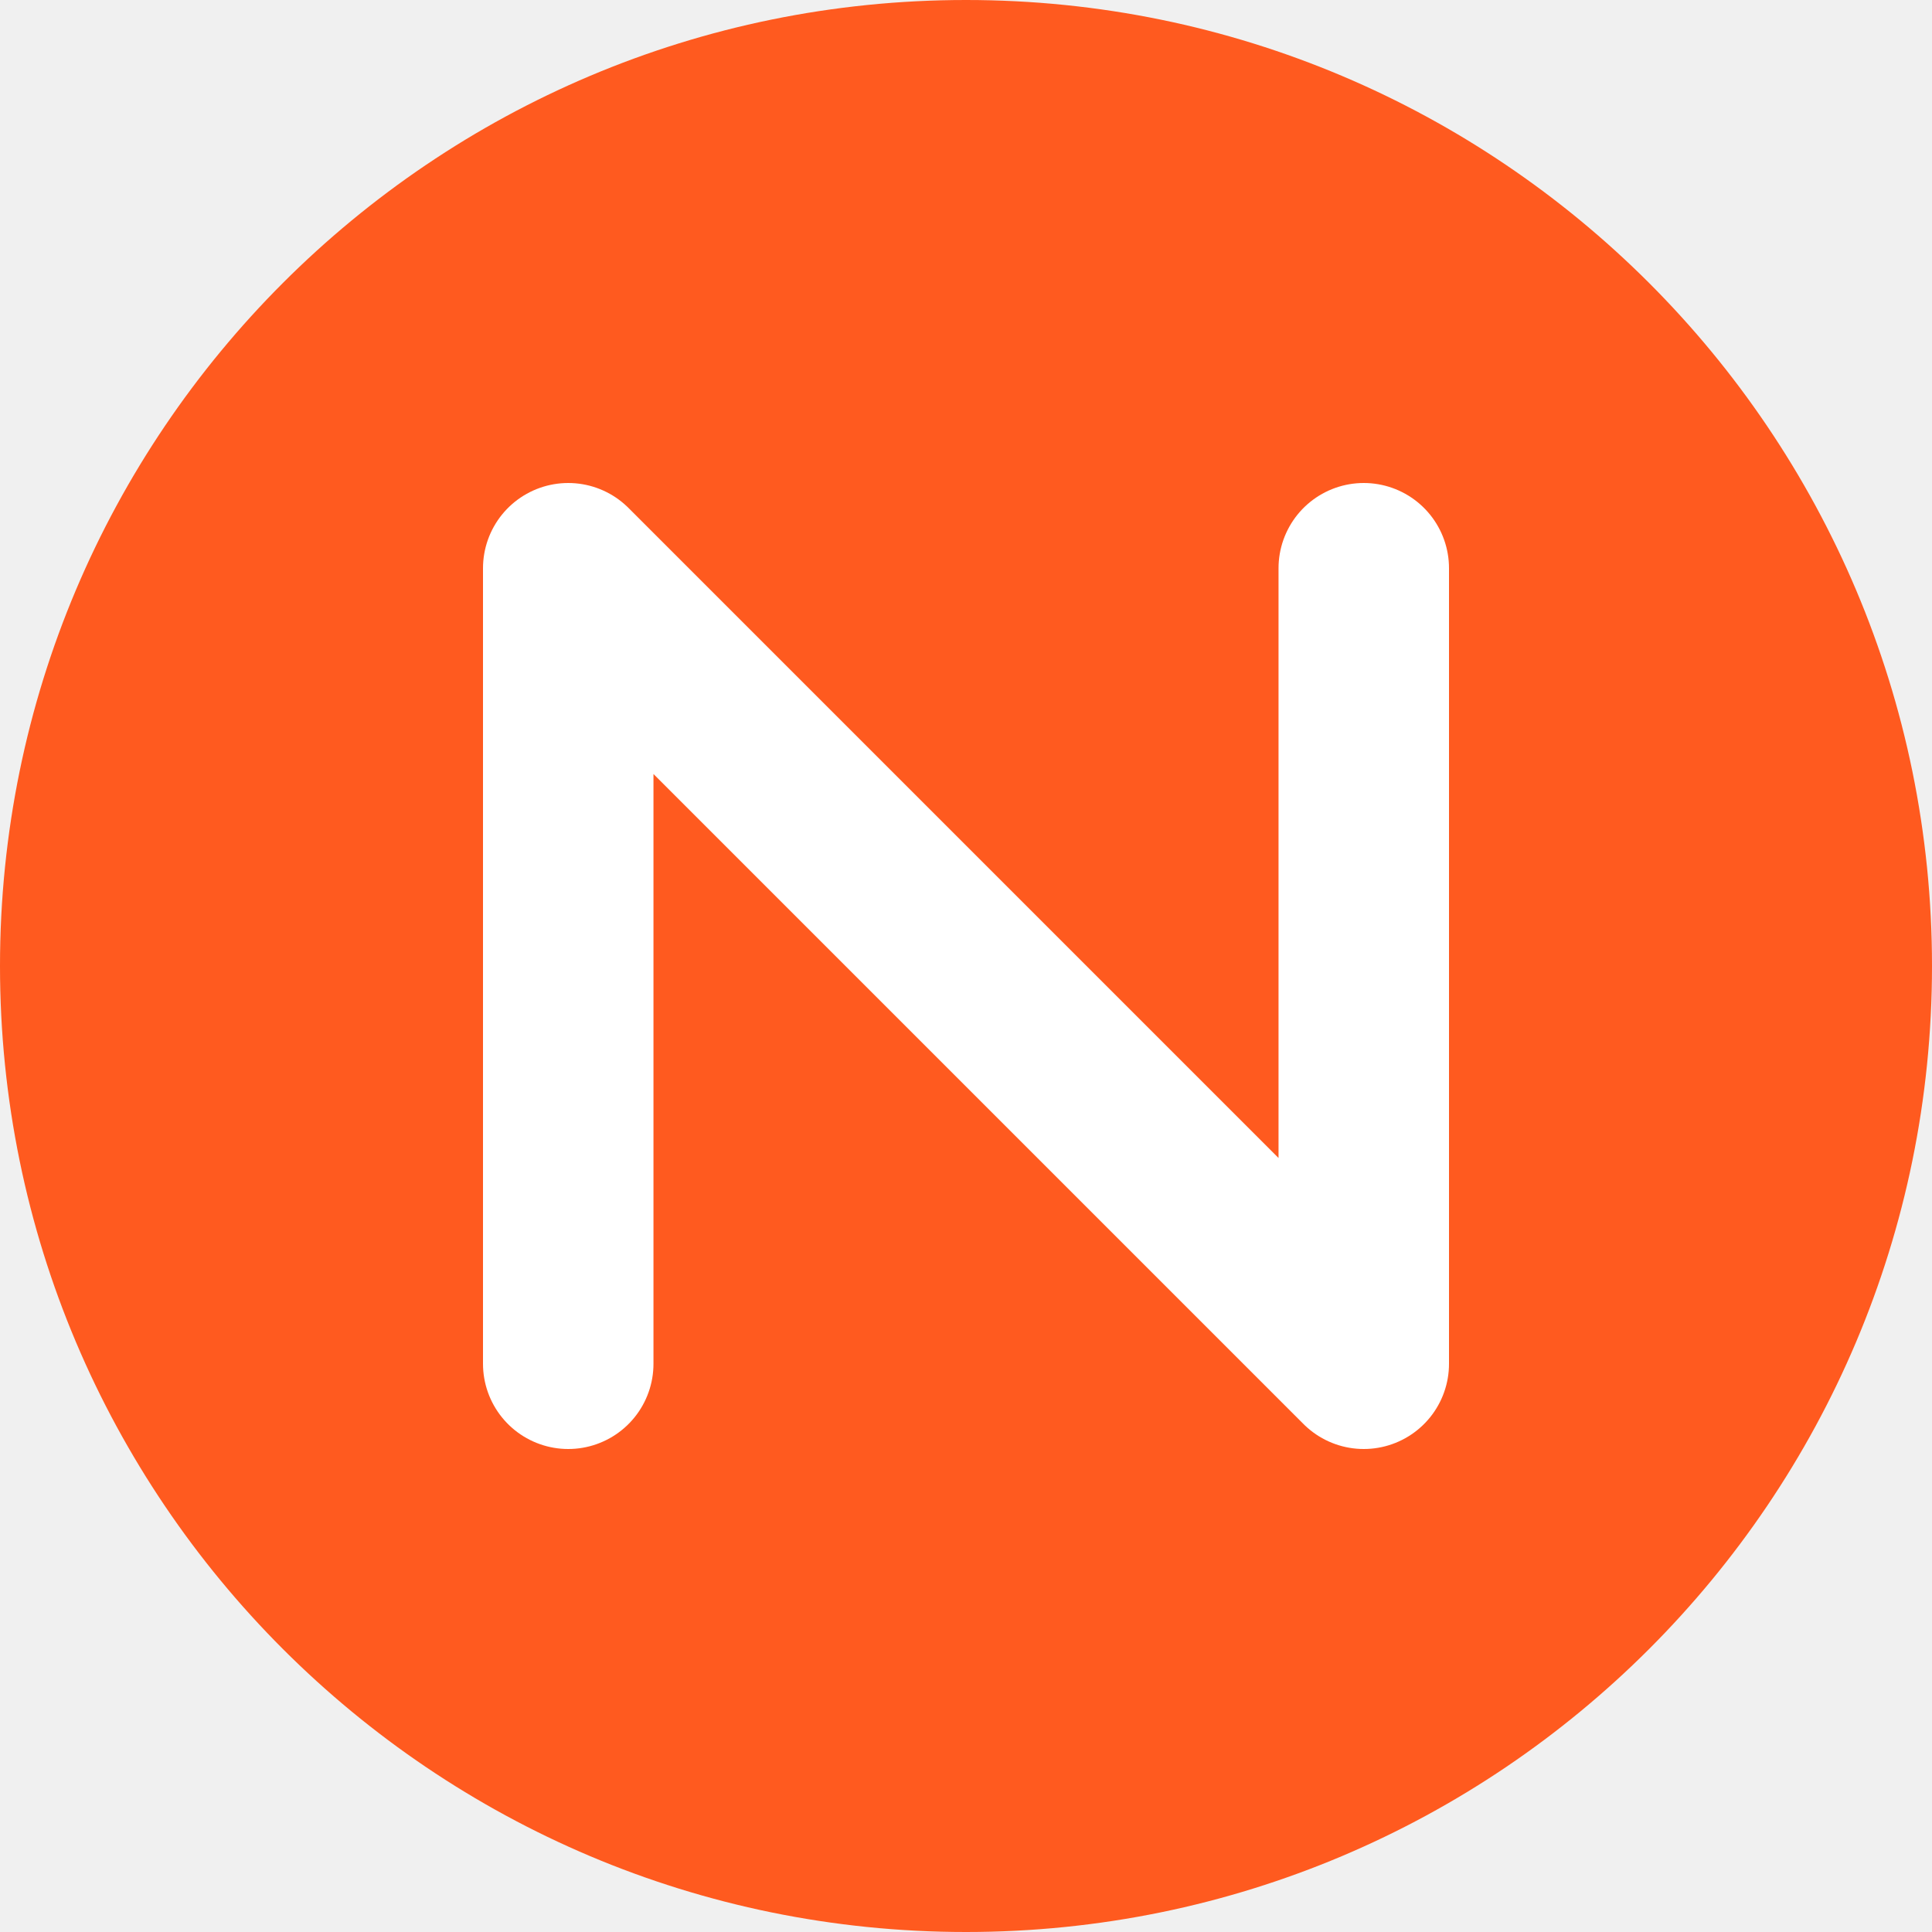
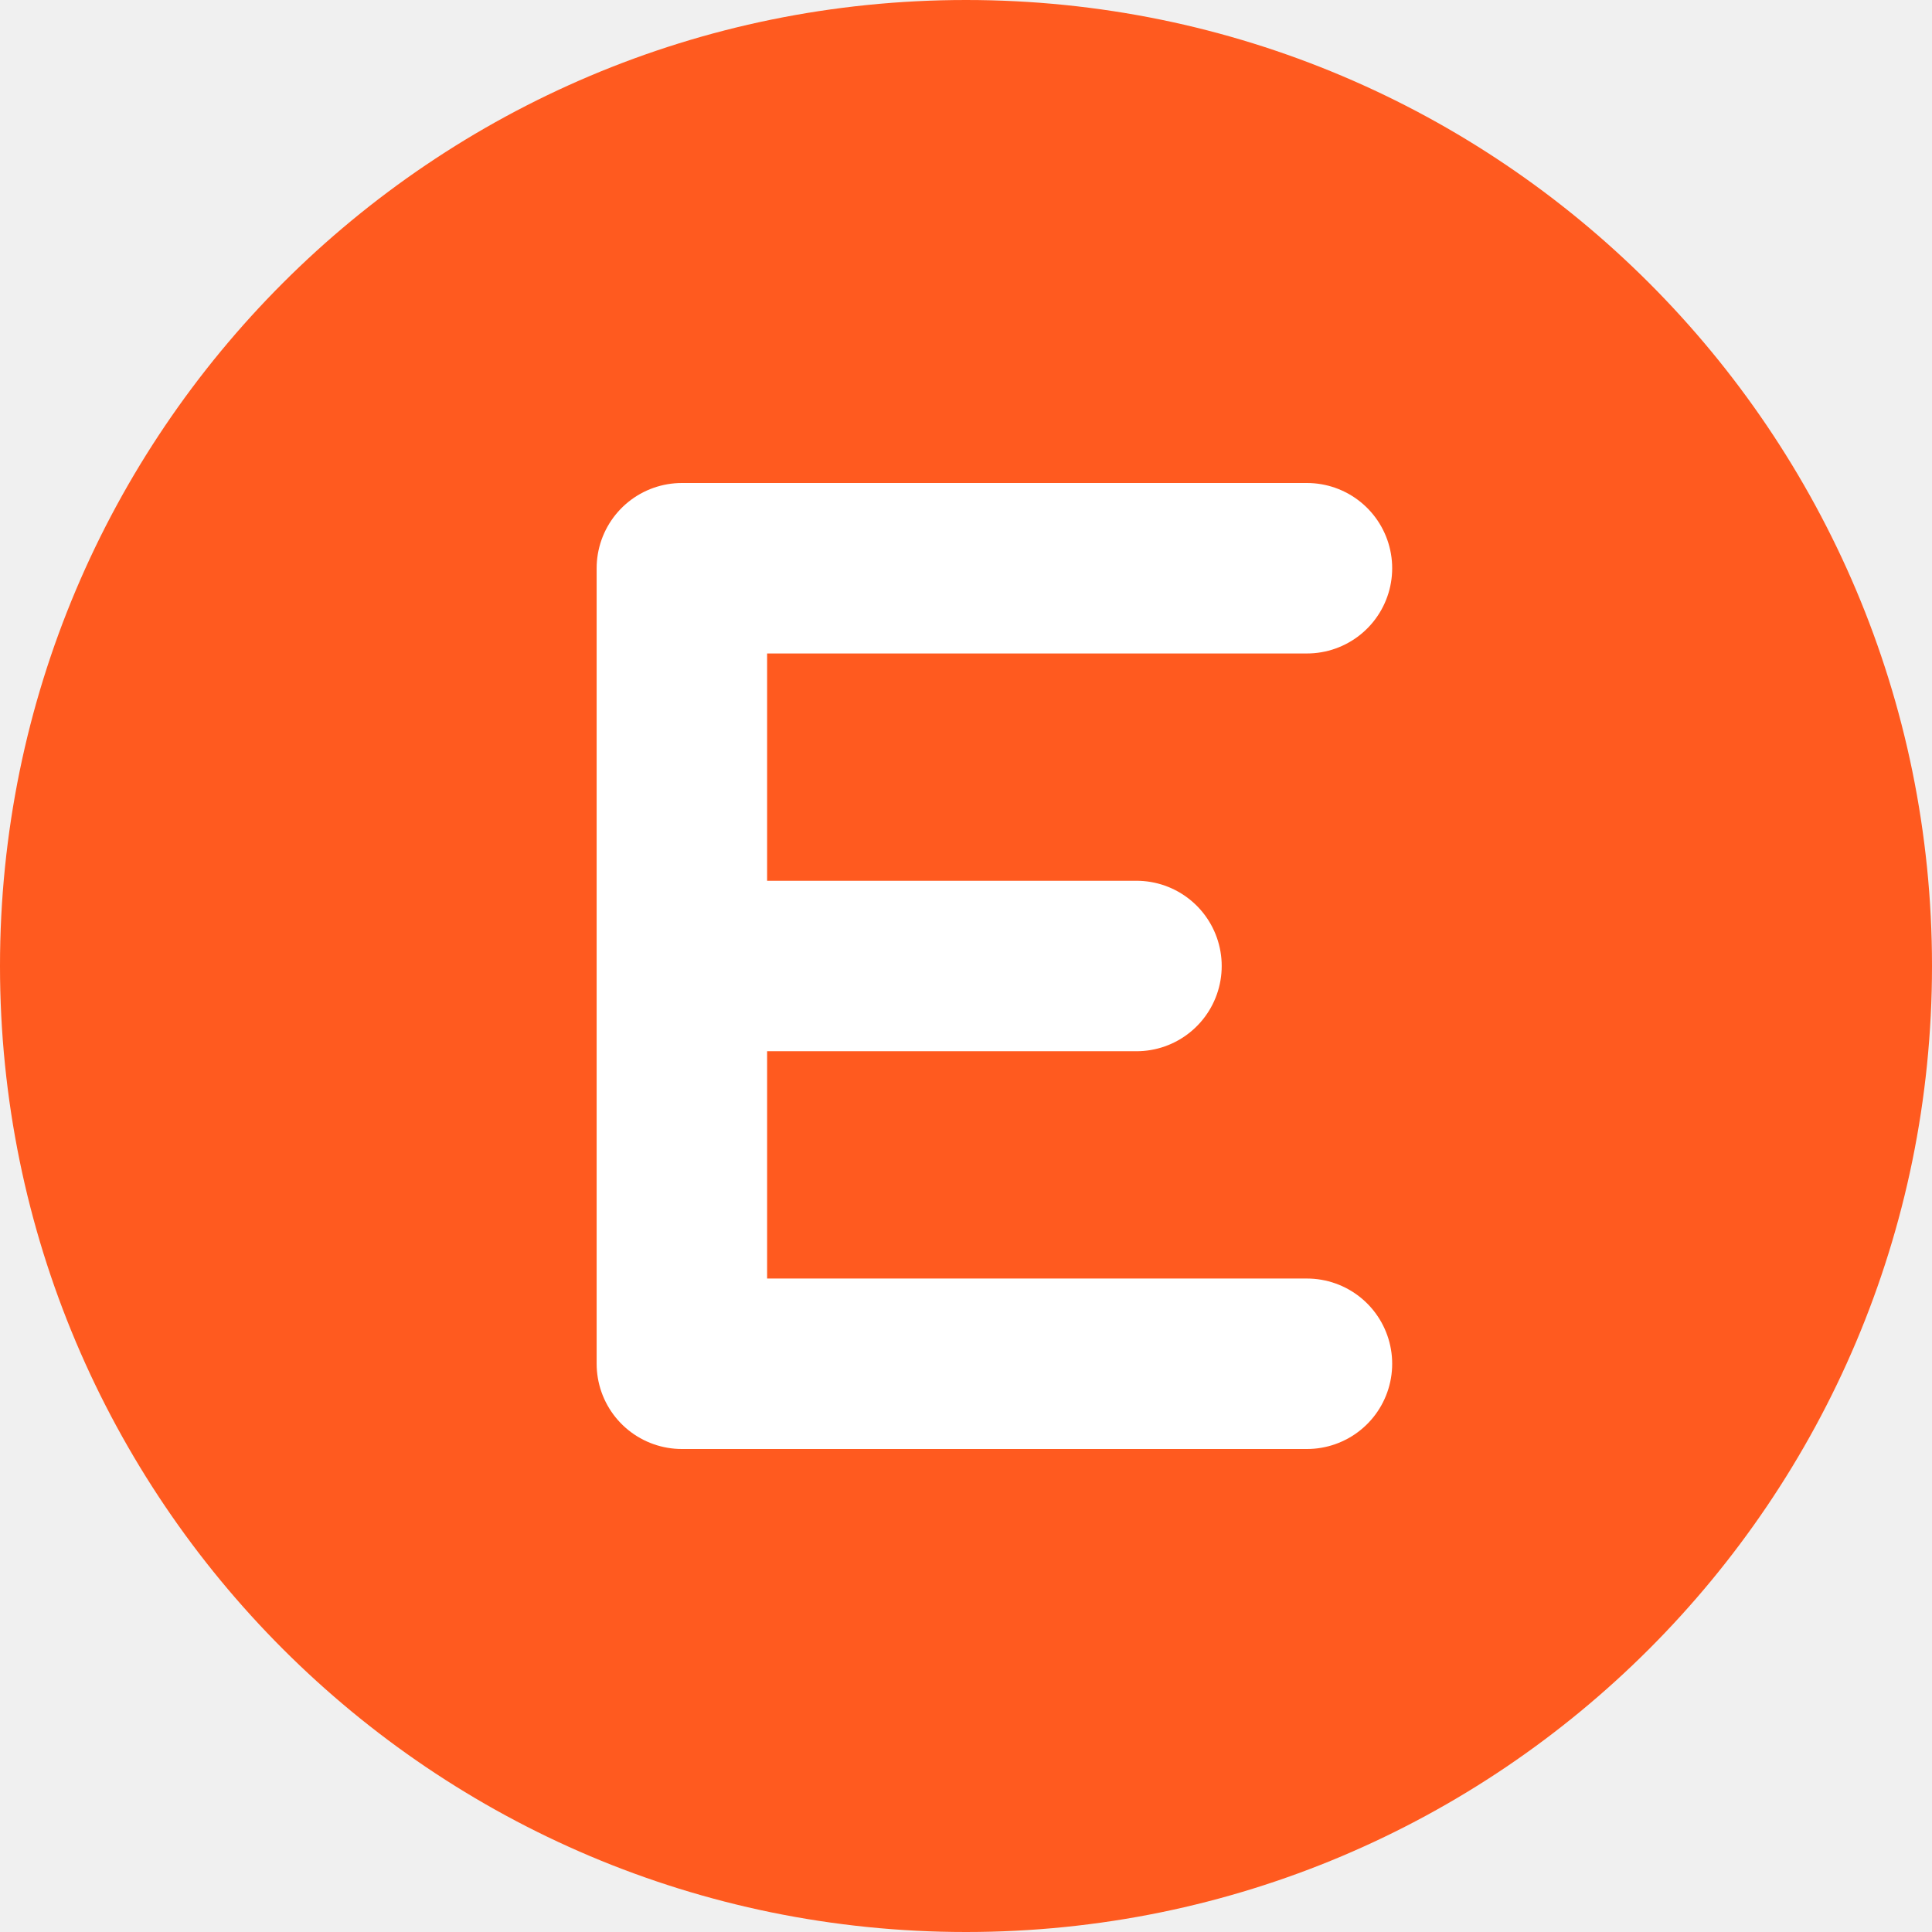
<svg xmlns="http://www.w3.org/2000/svg" viewBox="0 0 34 34">
  <circle cx="17" cy="17" r="17" fill="#ff5a1f" />
-   <path d="M10 24V10l14 14V10" fill="none" stroke="#fff" stroke-width="3" stroke-linecap="round" stroke-linejoin="round" />
+   <path d="M23 10H12v14h11M12 17h8" fill="none" stroke="#fff" stroke-width="3" stroke-linecap="round" stroke-linejoin="round" />
</svg>
